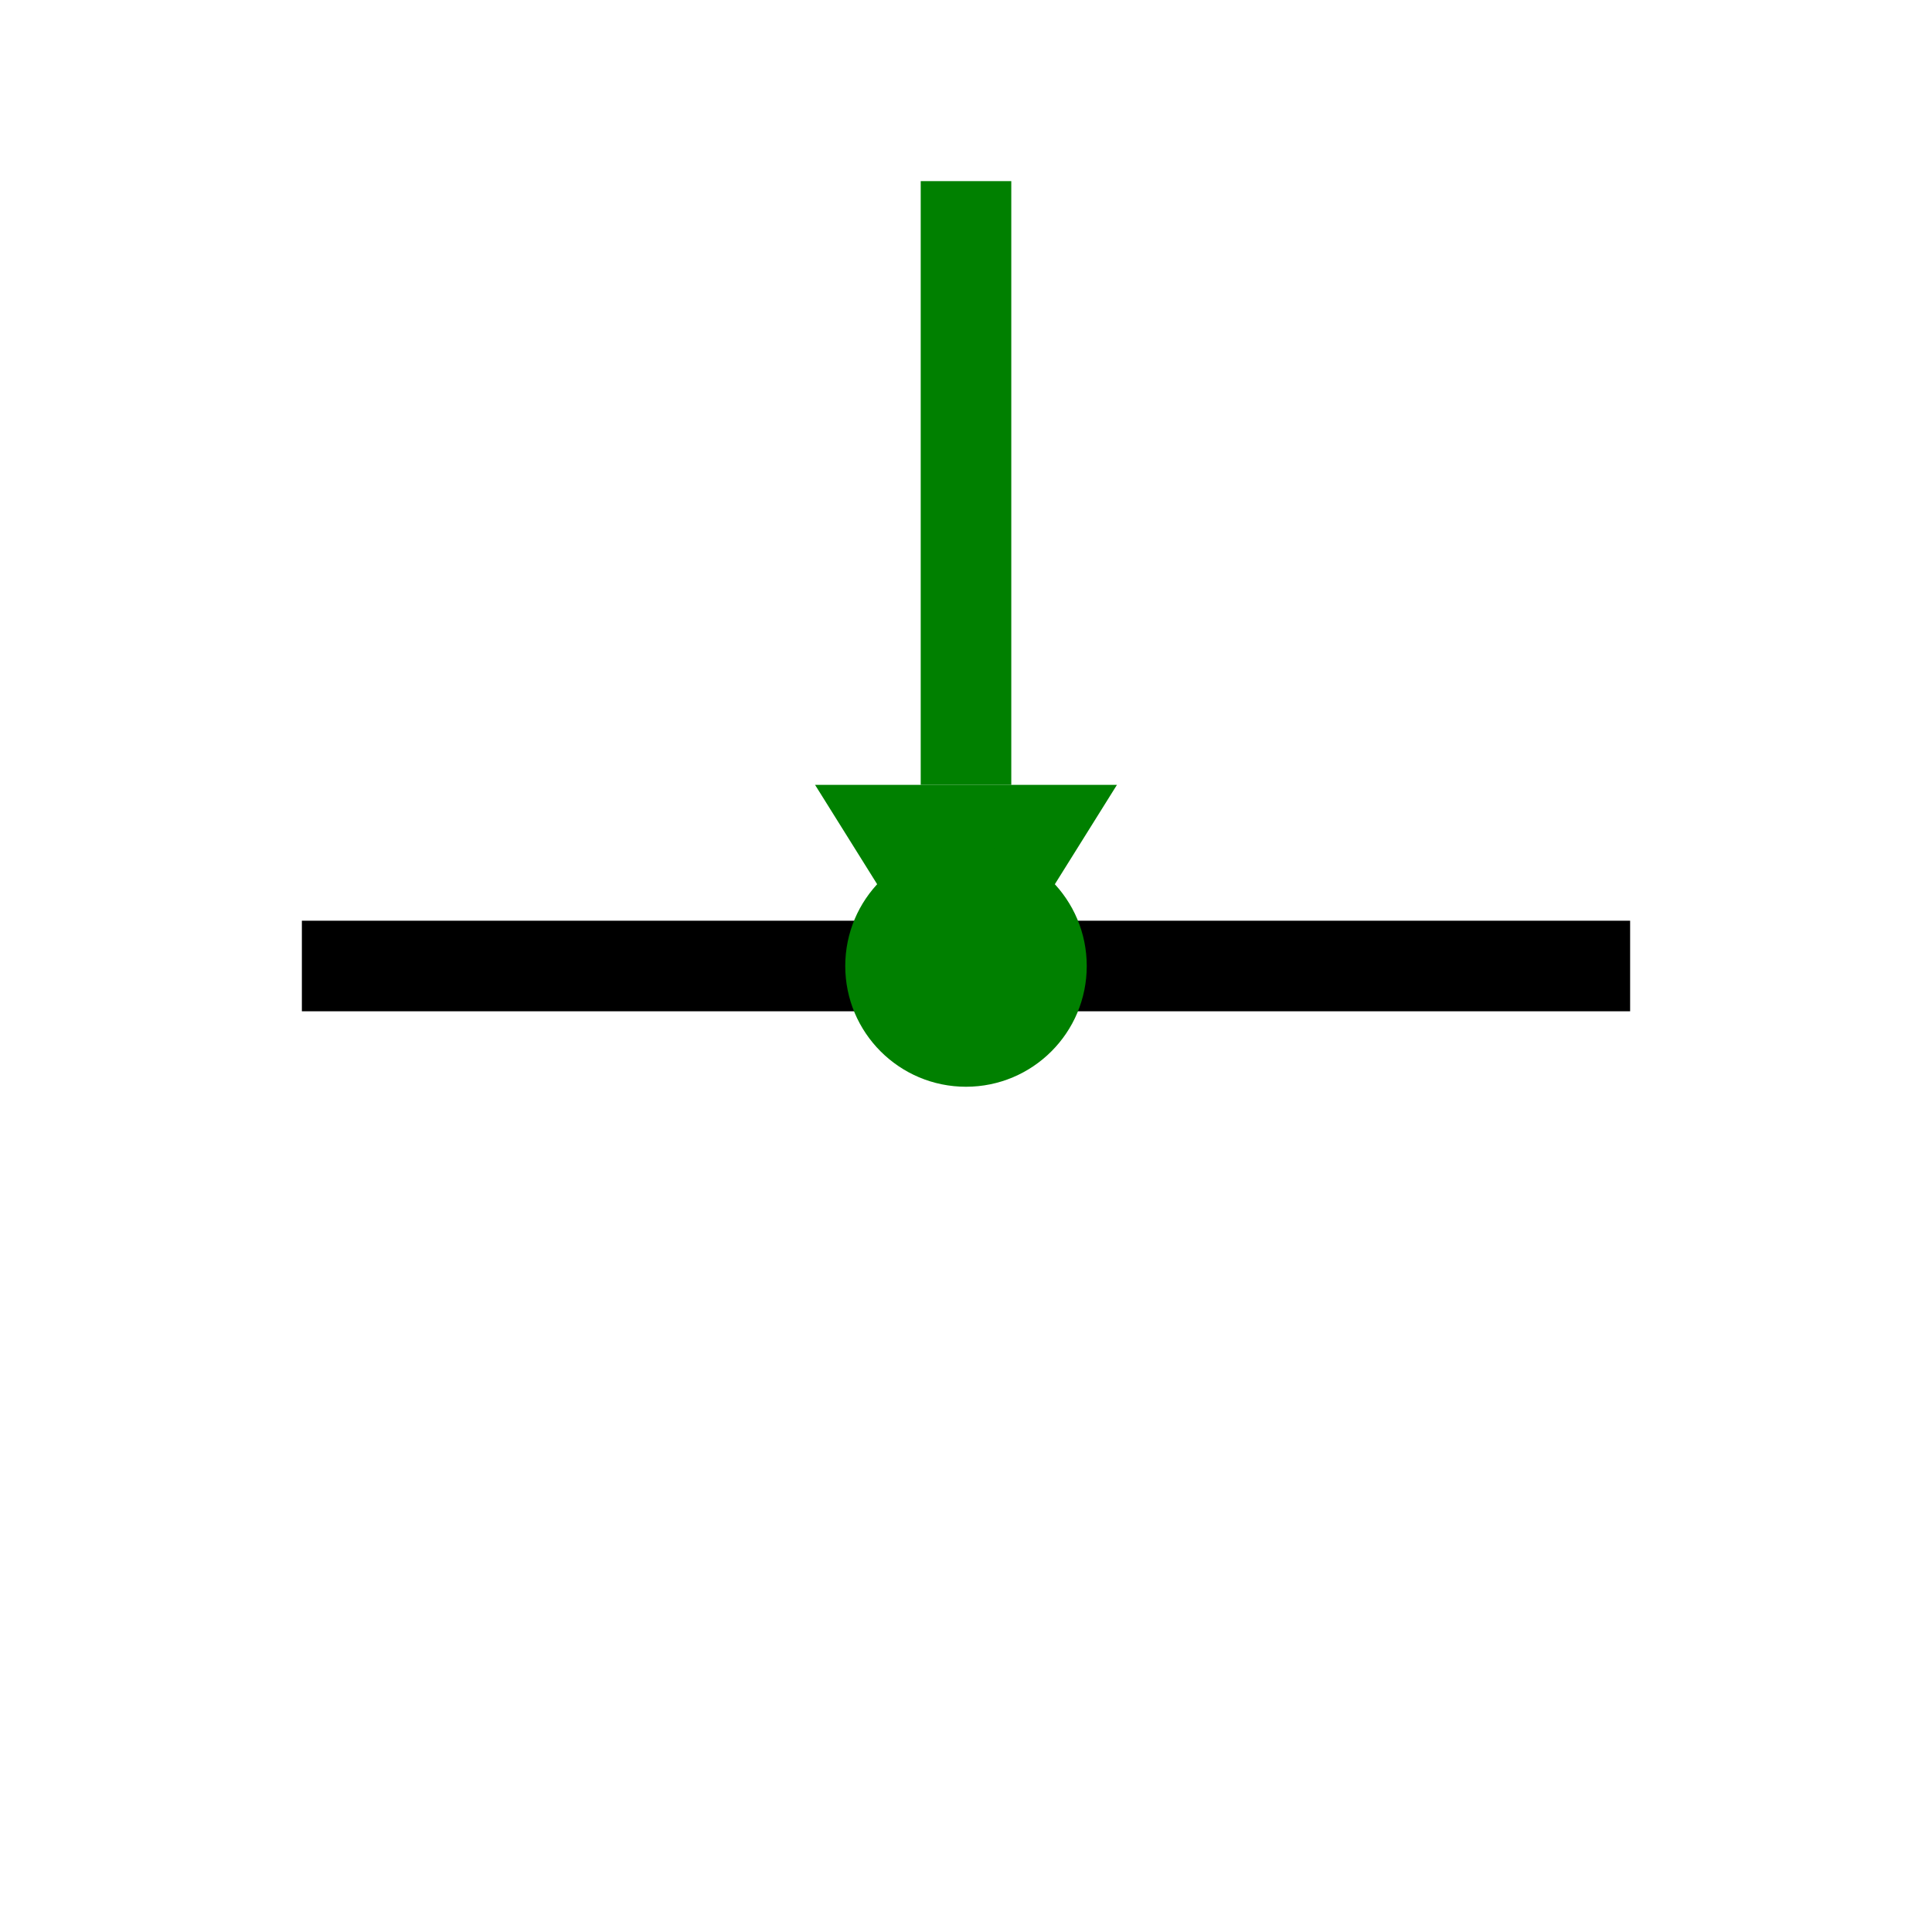
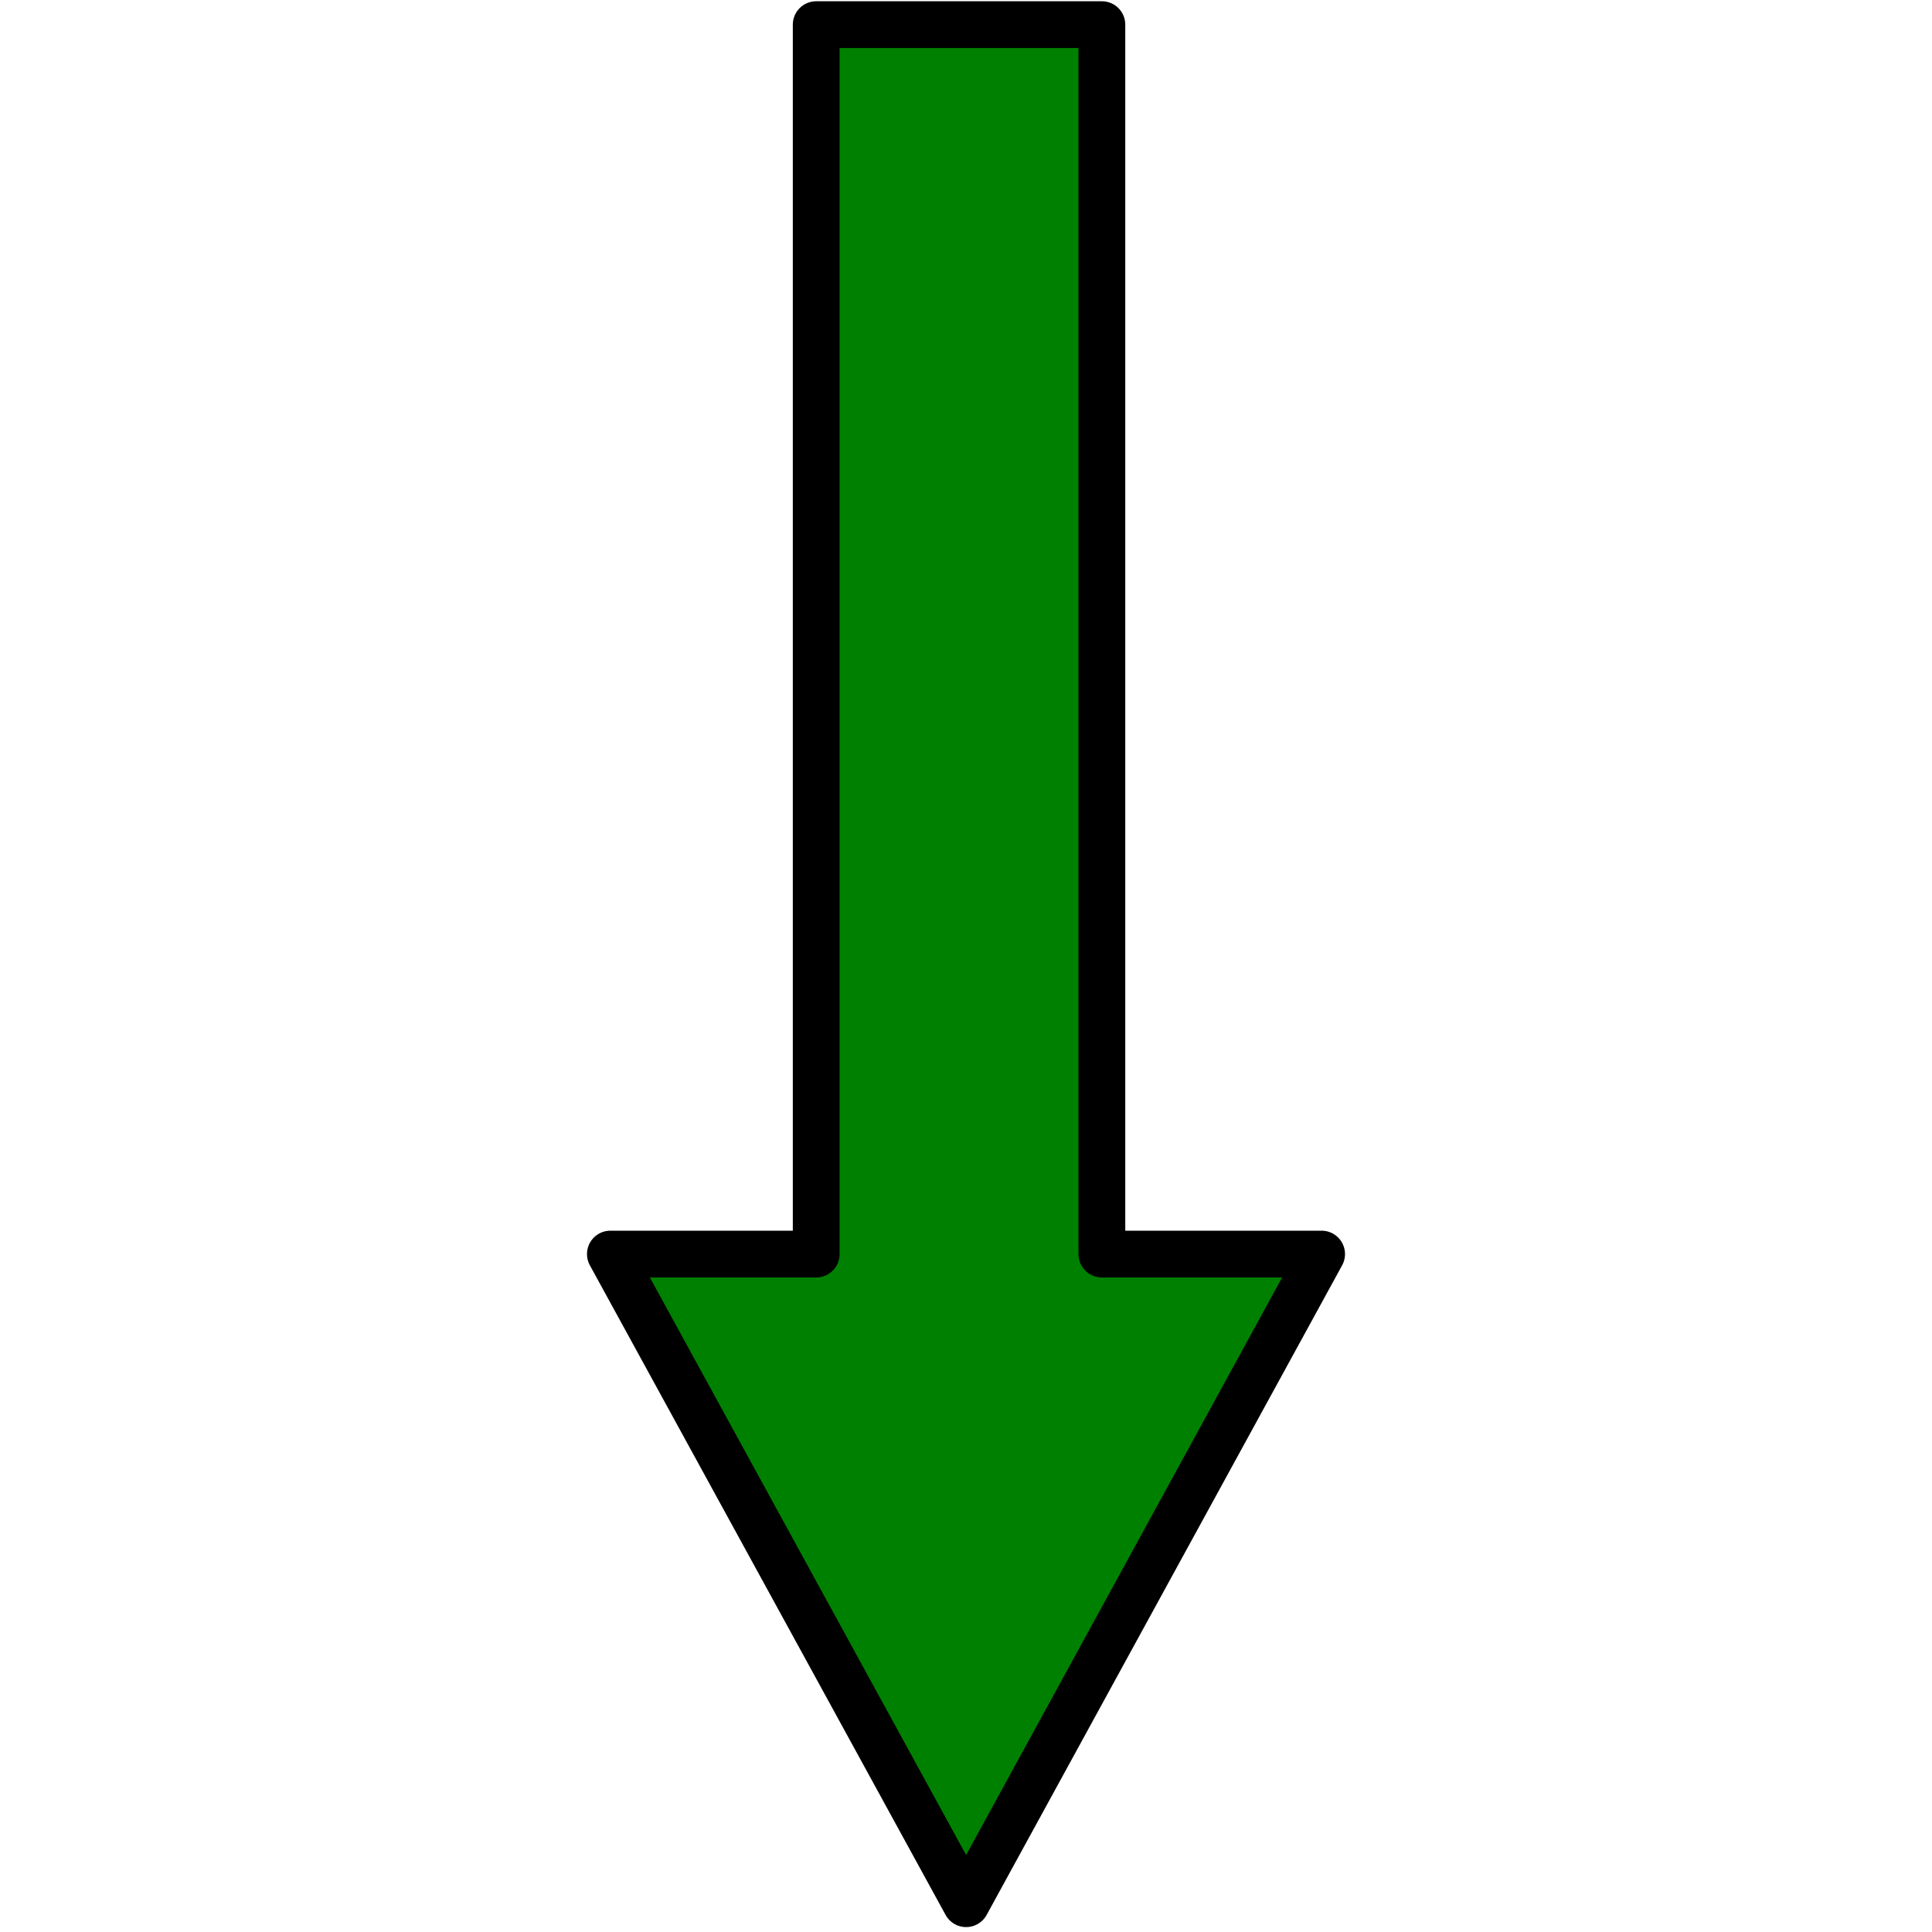
- <svg xmlns="http://www.w3.org/2000/svg" width="64" height="64" viewBox="0 0 64 64" version="1.1" id="svg8">
-   <defs id="defs2" />
-   <g id="layer1" transform="translate(0,-284.3)">
-     <line x1="10" y1="316.3" x2="54" y2="316.3" stroke="#000000" stroke-width="3" />
-     <g transform="translate(32, 290.3)">
-       <line x1="0" y1="0" x2="0" y2="20" stroke="#008000" stroke-width="3" />
-       <polygon points="-5,20 5,20 0,28" fill="#008000" />
-     </g>
-     <circle cx="32" cy="316.3" r="4" fill="#008000" />
+ <svg xmlns="http://www.w3.org/2000/svg" width="32" height="32" viewBox="0 0 8.467 8.467" version="1.1" id="svg1">
+   <defs id="defs1" />
+   <g id="layer1">
+     <path id="path2-5-2" style="fill:#008000;fill-opacity:1;stroke:#000000;stroke-width:0.205;stroke-linecap:round;stroke-linejoin:round;stroke-dasharray:none;stroke-opacity:1" d="M 3.577,0.108 V 5.496 H 2.675 L 4.234,8.343 5.792,5.496 H 4.829 V 0.108 Z" />
  </g>
</svg>
